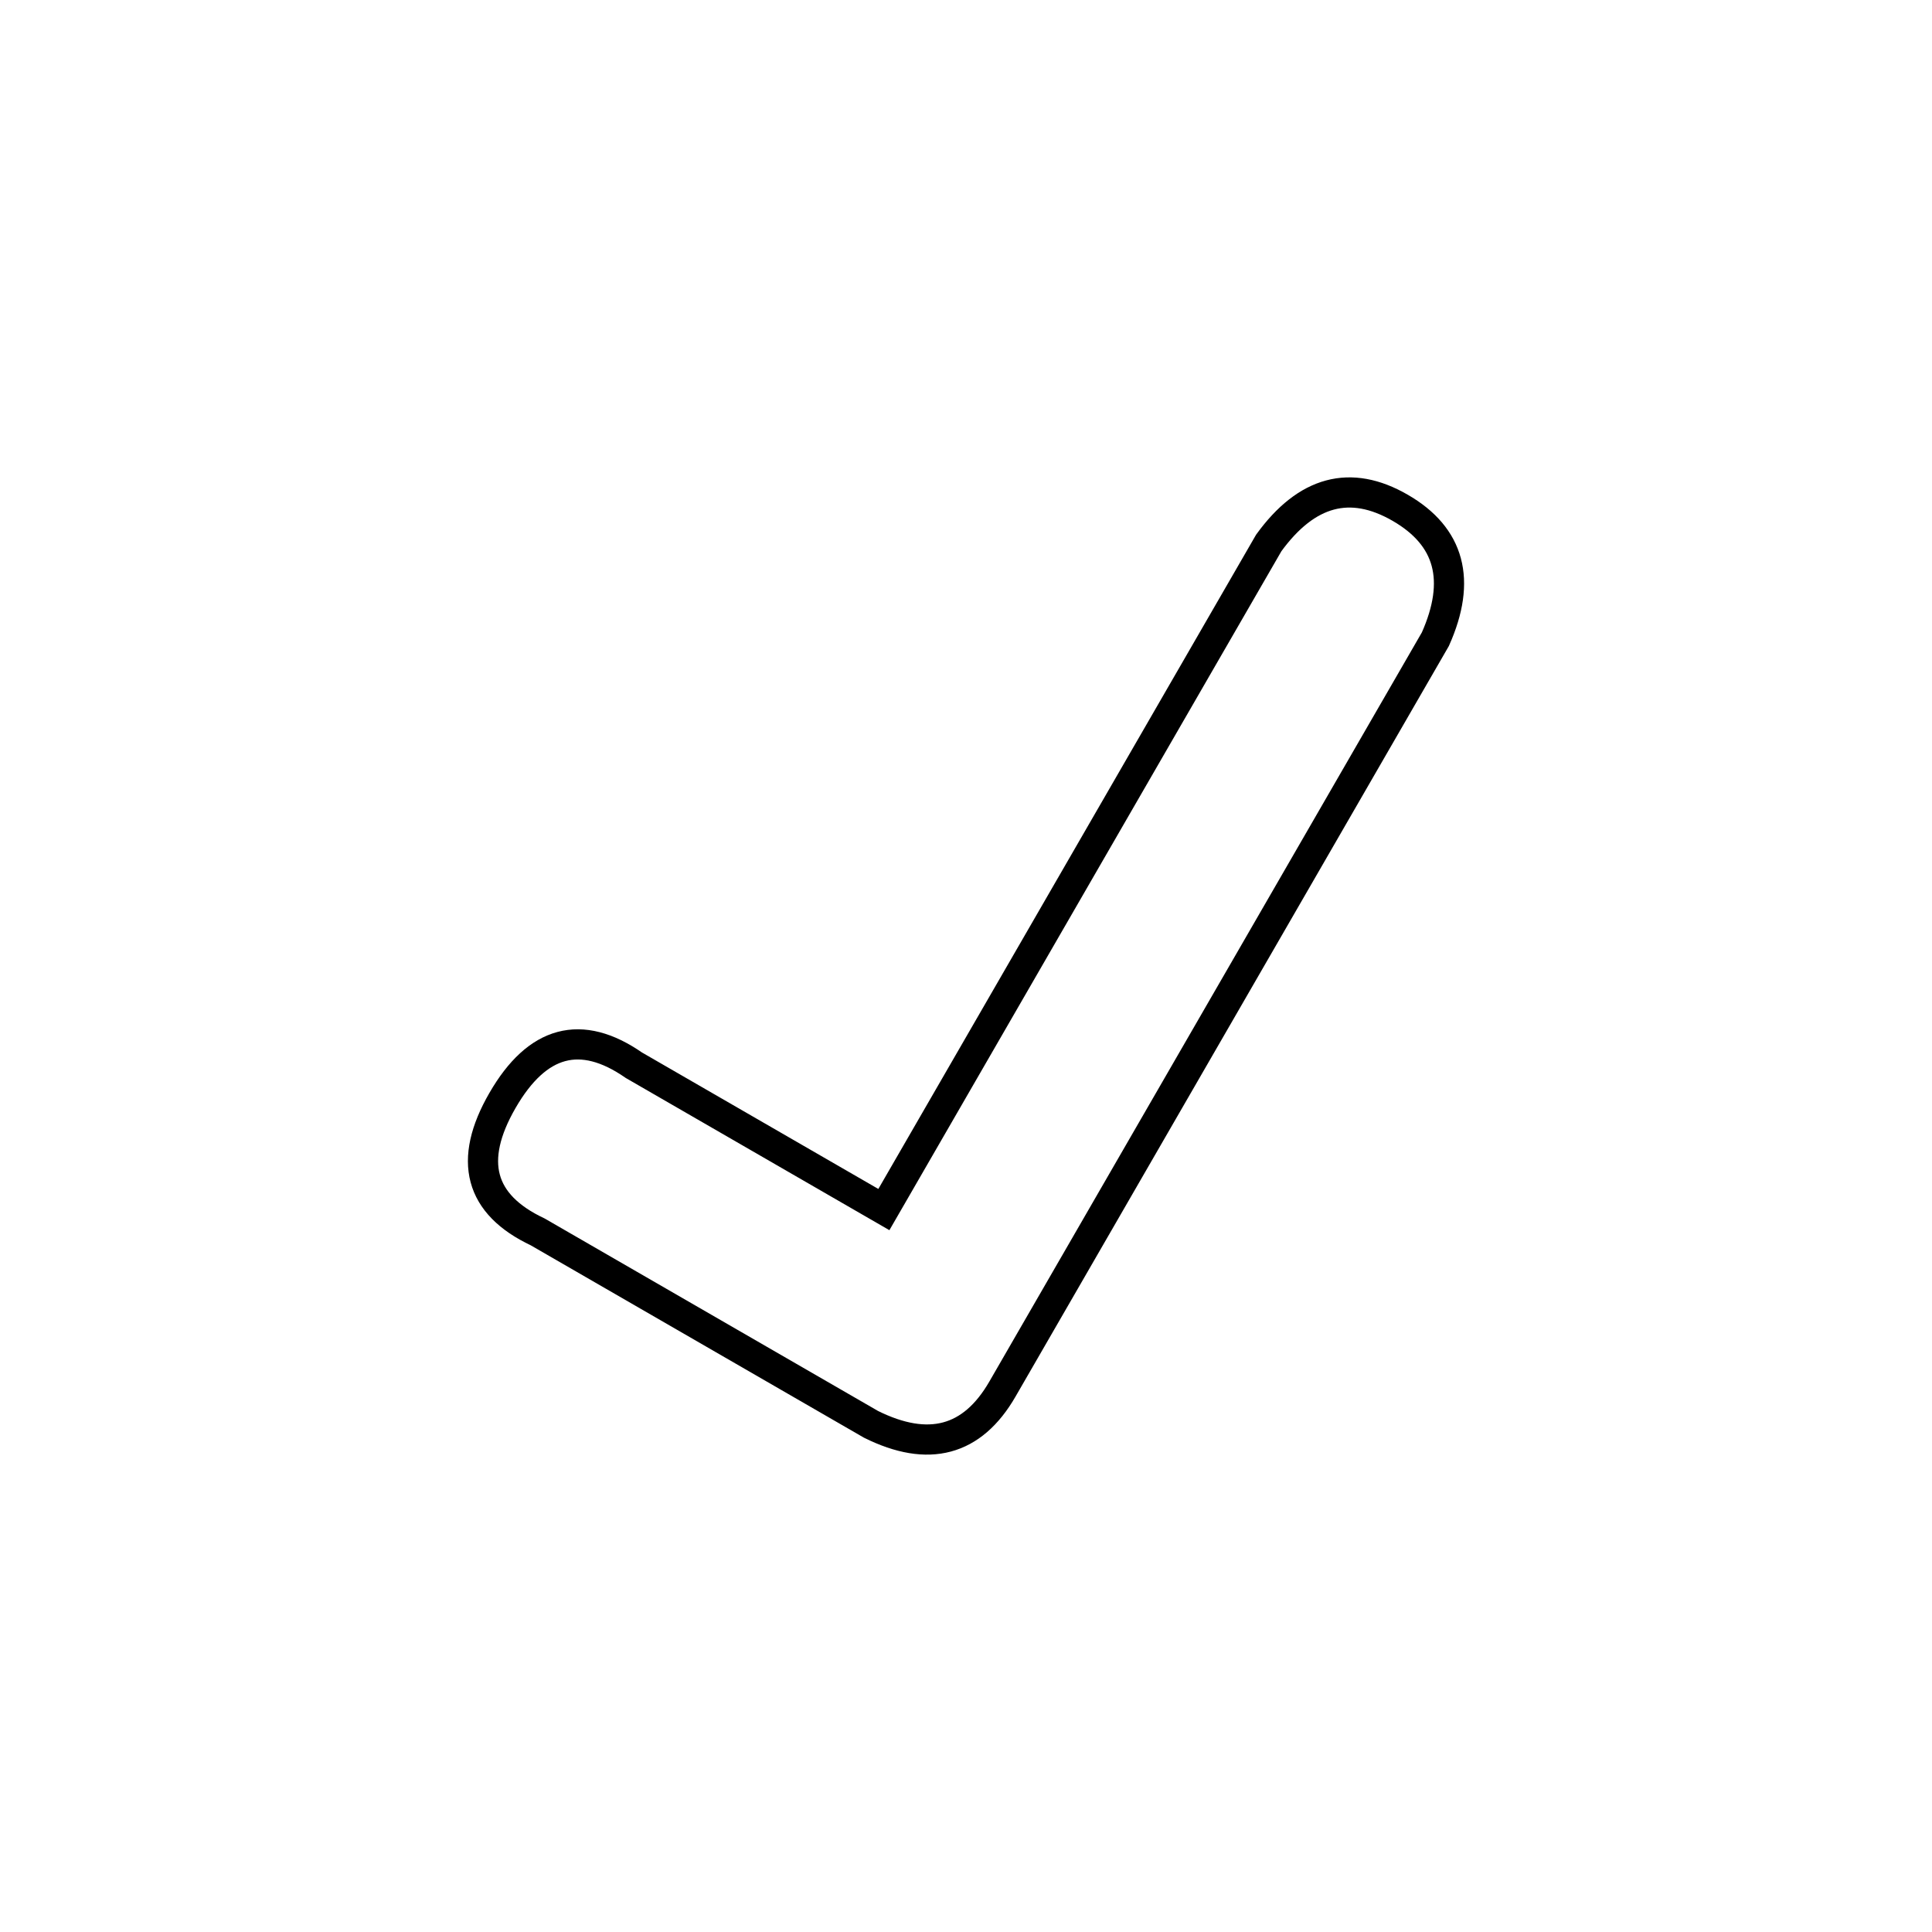
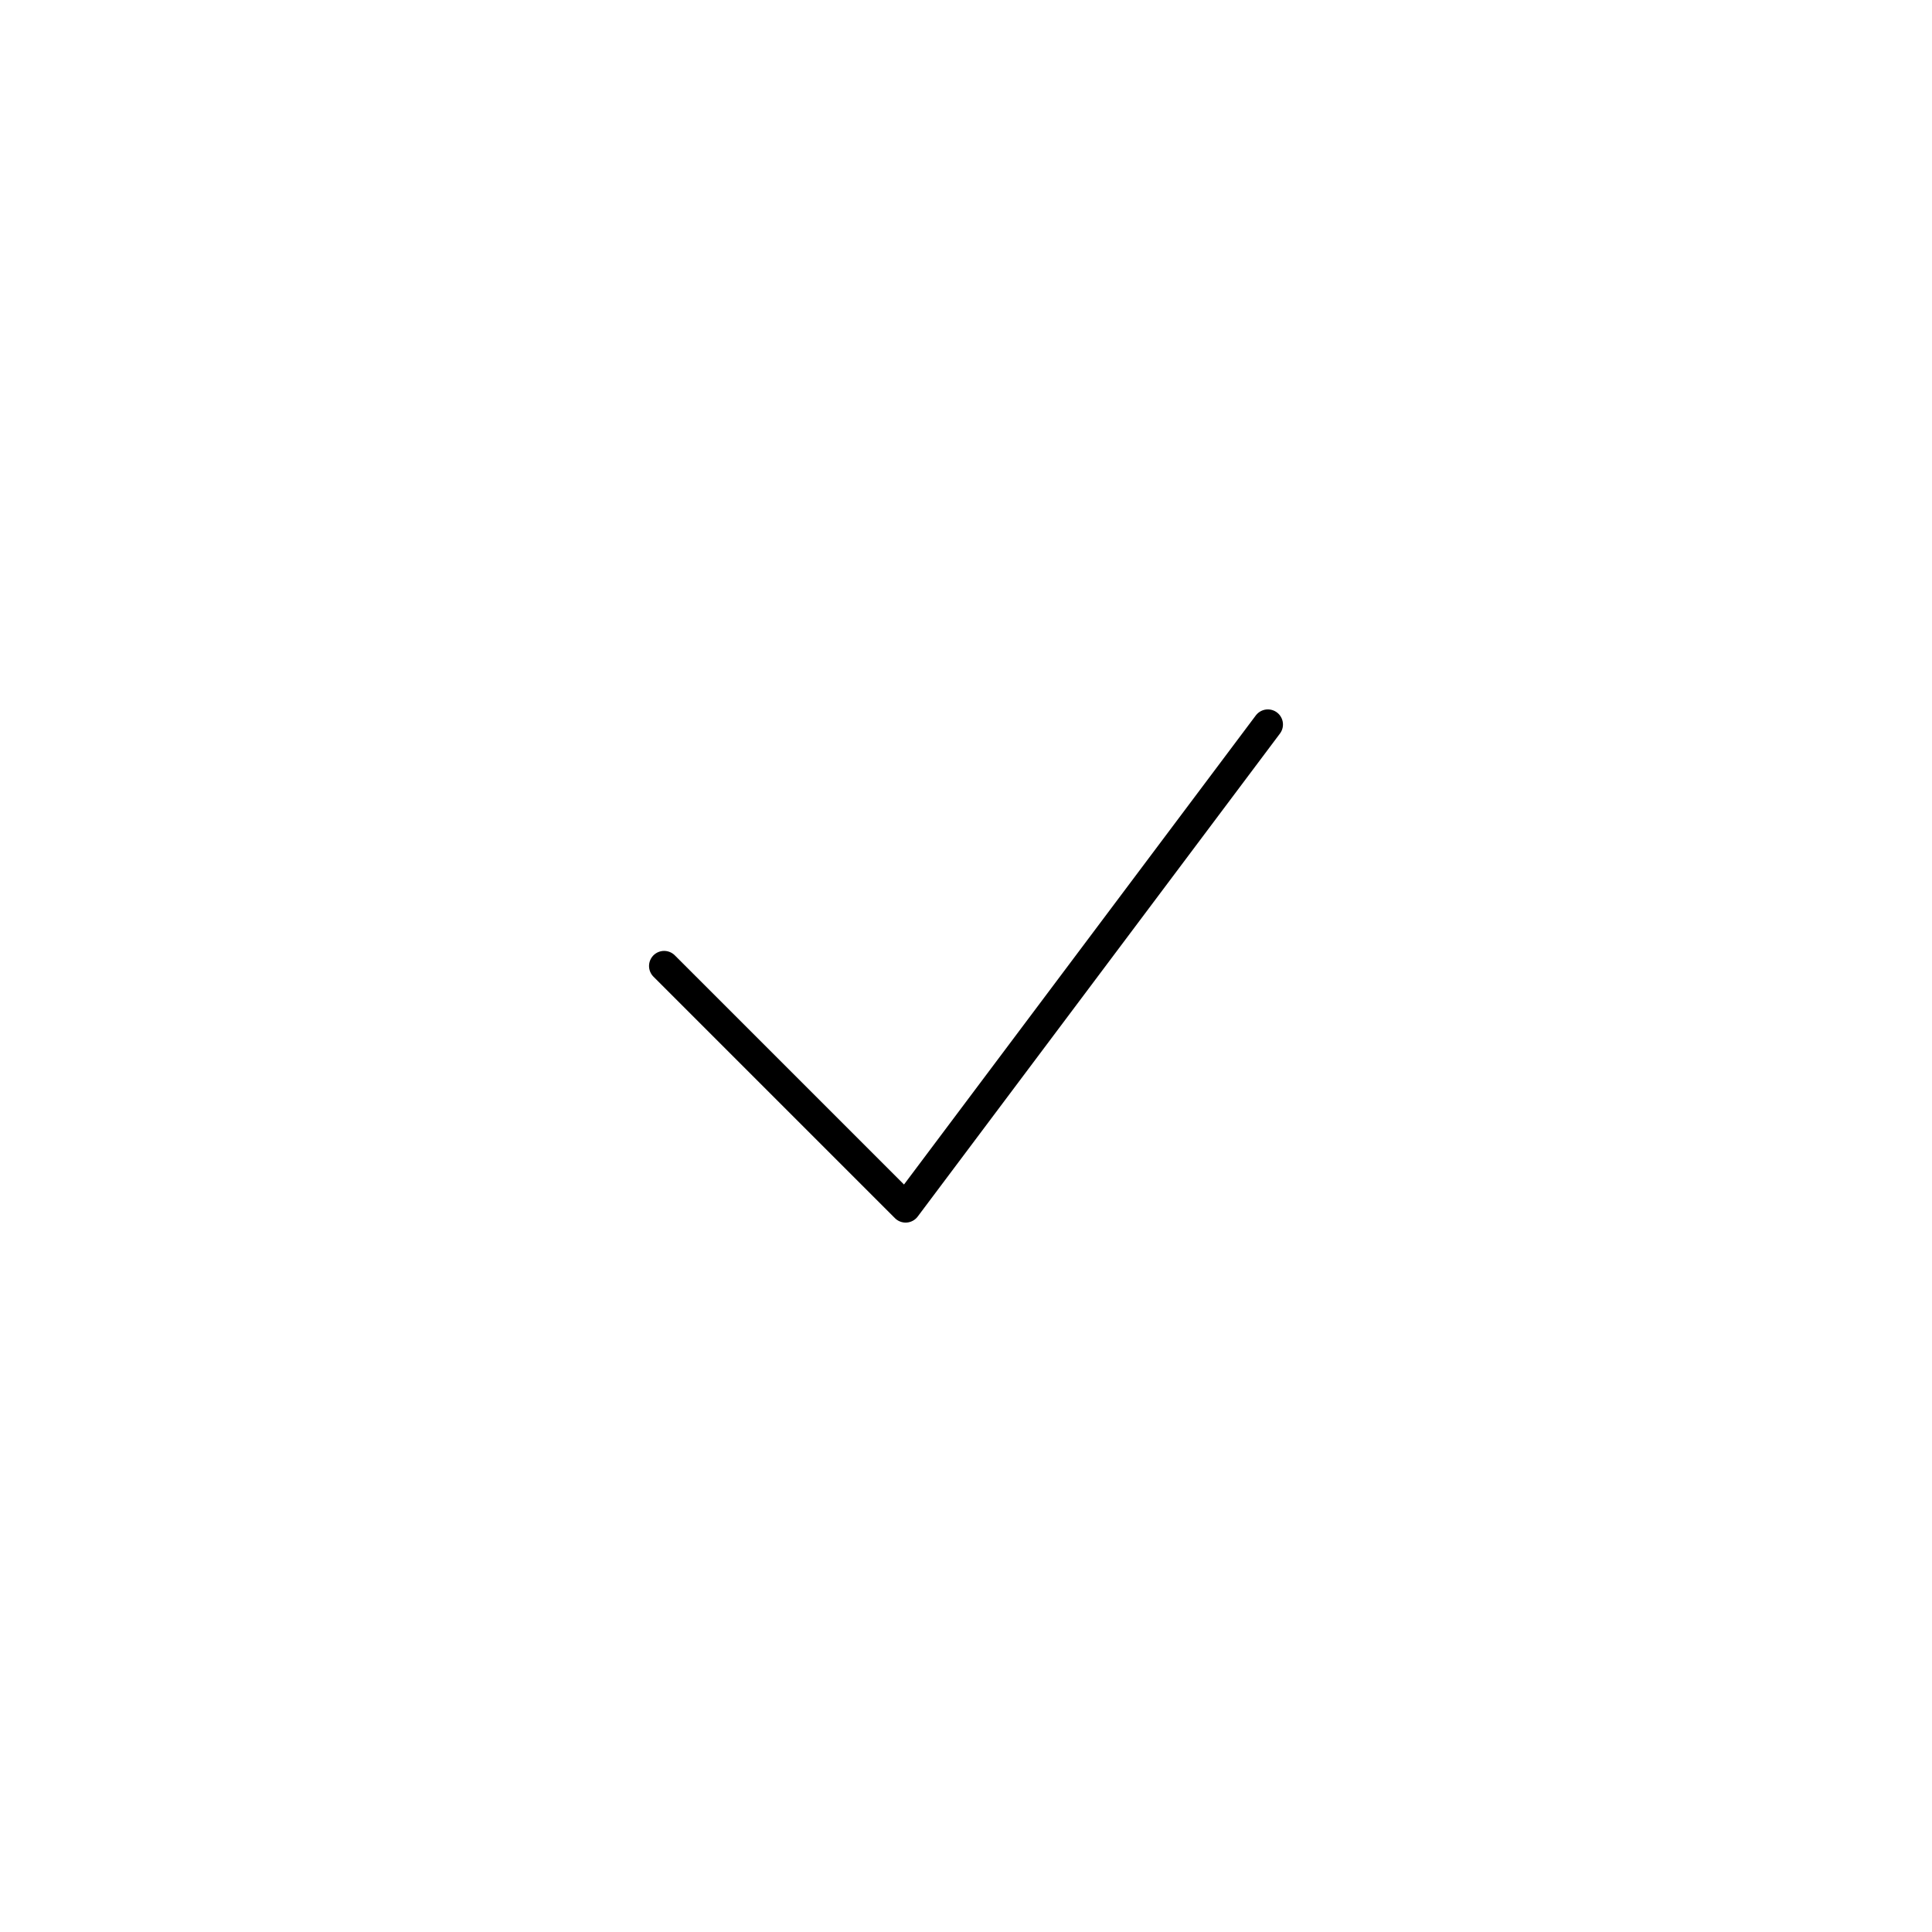
<svg xmlns="http://www.w3.org/2000/svg" style="isolation:isolate" viewBox="0 0 512 512" width="512" height="512">
-   <path d=" M 167.992 282.302 Q 146.972 267.713 133.161 291.635 Q 119.351 315.556 142.494 326.465 L 230.82 377.46 Q 253.698 388.828 265.65 368.127 Q 277.602 347.426 380.389 169.394 Q 390.837 145.984 371.056 134.564 Q 351.275 123.143 336.226 143.897 L 234.236 320.548 L 167.992 282.302 Z " fill="none" />
-   <path d=" M 167.992 282.302 Q 146.972 267.713 133.161 291.635 Q 119.351 315.556 142.494 326.465 L 230.82 377.46 Q 253.698 388.828 265.65 368.127 Q 277.602 347.426 380.389 169.394 Q 390.837 145.984 371.056 134.564 Q 351.275 123.143 336.226 143.897 L 234.236 320.548 L 167.992 282.302 Z " fill="none" vector-effect="non-scaling-stroke" stroke-width="8" stroke="rgb(0,0,0)" stroke-opacity="100" stroke-linejoin="miter" stroke-linecap="square" />
+   <path d=" M 176 256 L 240 320 L 336 192" fill="none" vector-effect="non-scaling-stroke" stroke-width="8" stroke="rgb(0,0,0)" stroke-linejoin="round" stroke-linecap="round" />
</svg>
